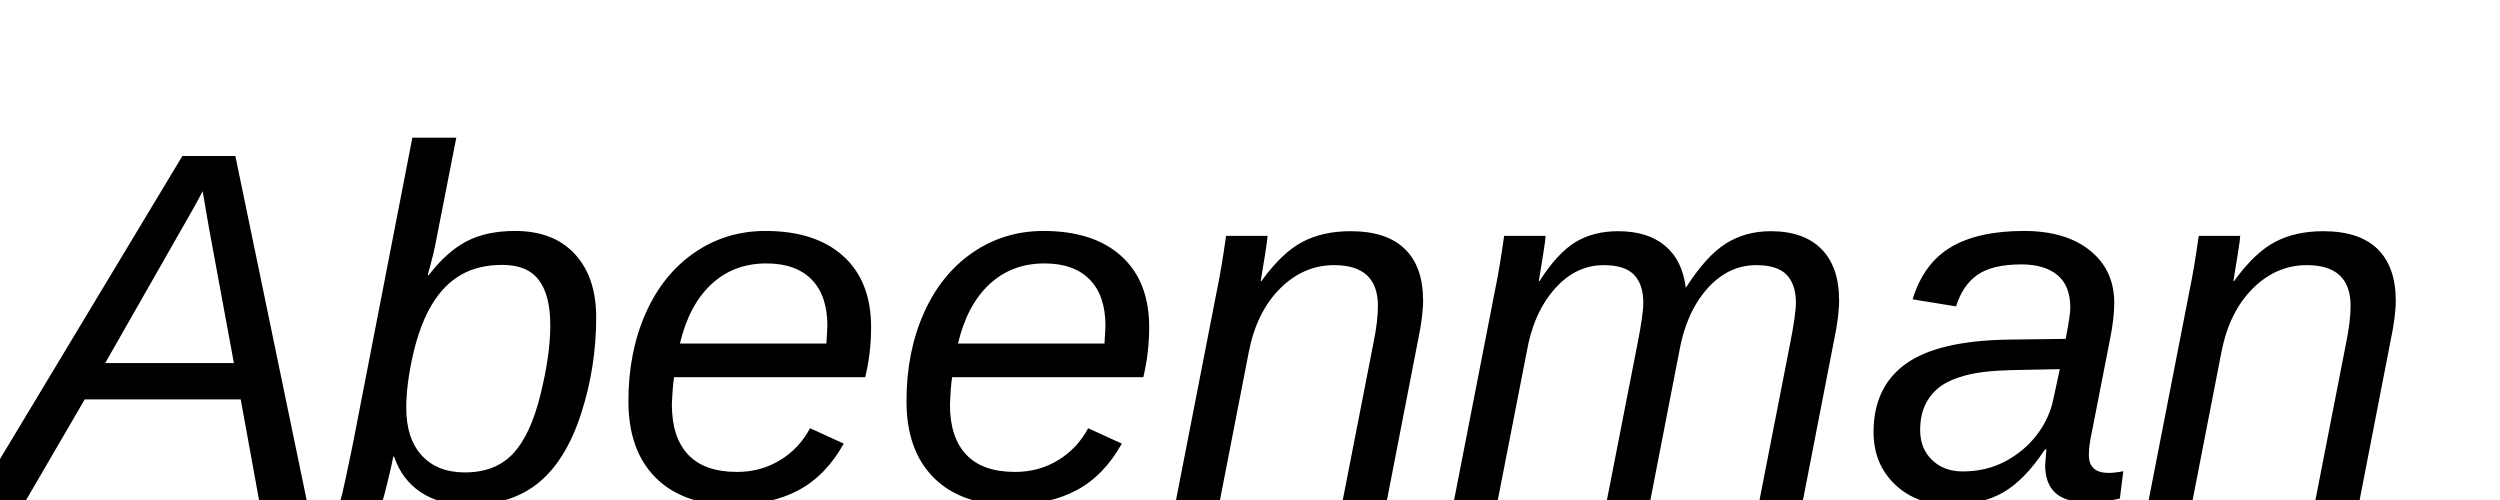
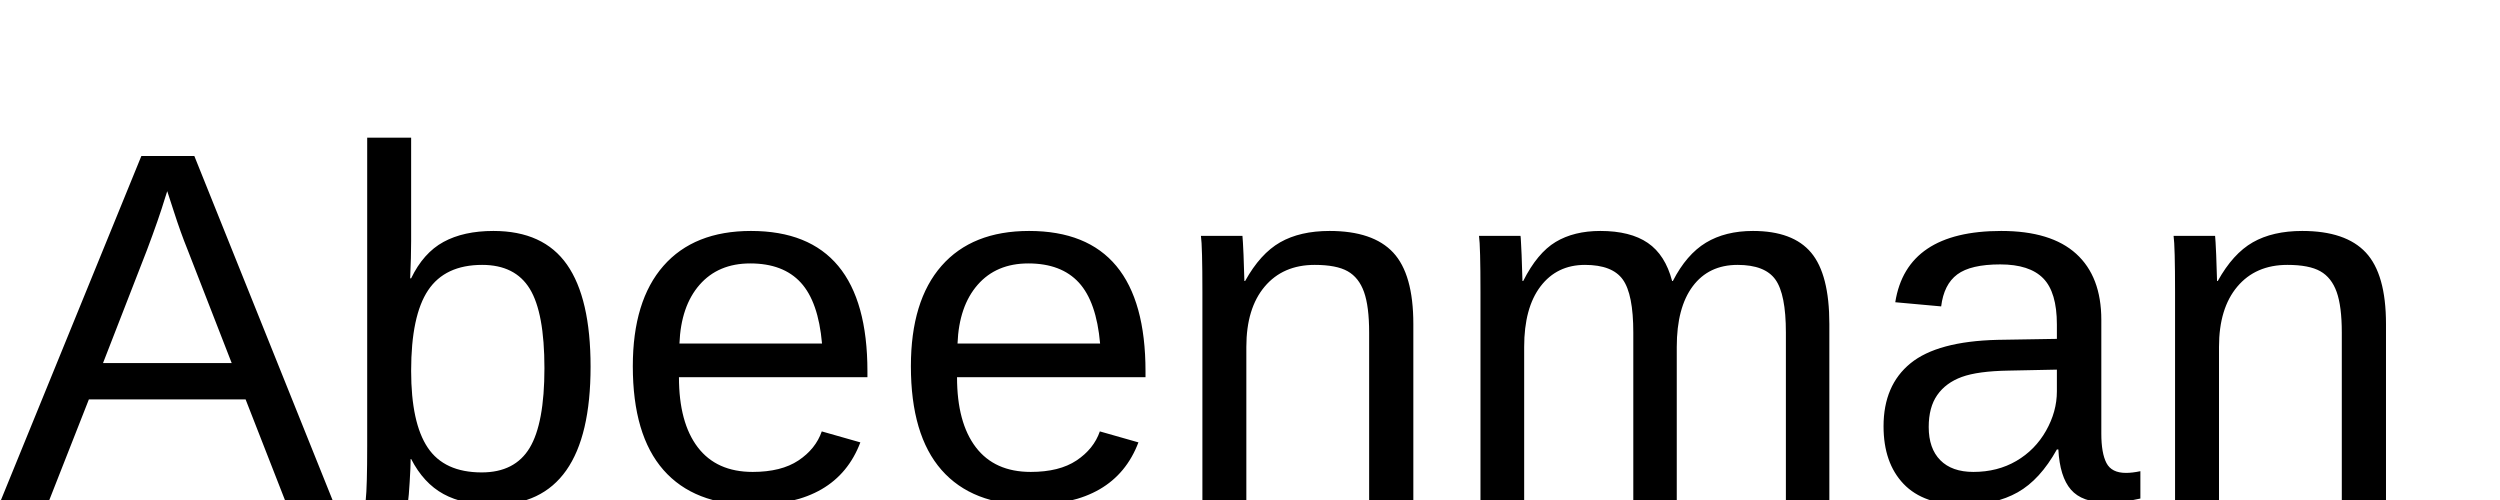
<svg xmlns="http://www.w3.org/2000/svg" version="1.0" width="5000px" height="1000px" viewBox="0 0 5000 1000" style="background-color: transparent;">
  <rect x="0" y="0" width="5000" height="1000" fill="none" stroke="none" pointer-events="all" />
-   <text x="0" y="1000" font-size="1000" font-style="italic" font-family="Arial" fill="black">Abeenman</text>
+   <text x="0" y="1000" font-size="1000" font-family="Arial" fill="black">Abeenman</text>
</svg>
